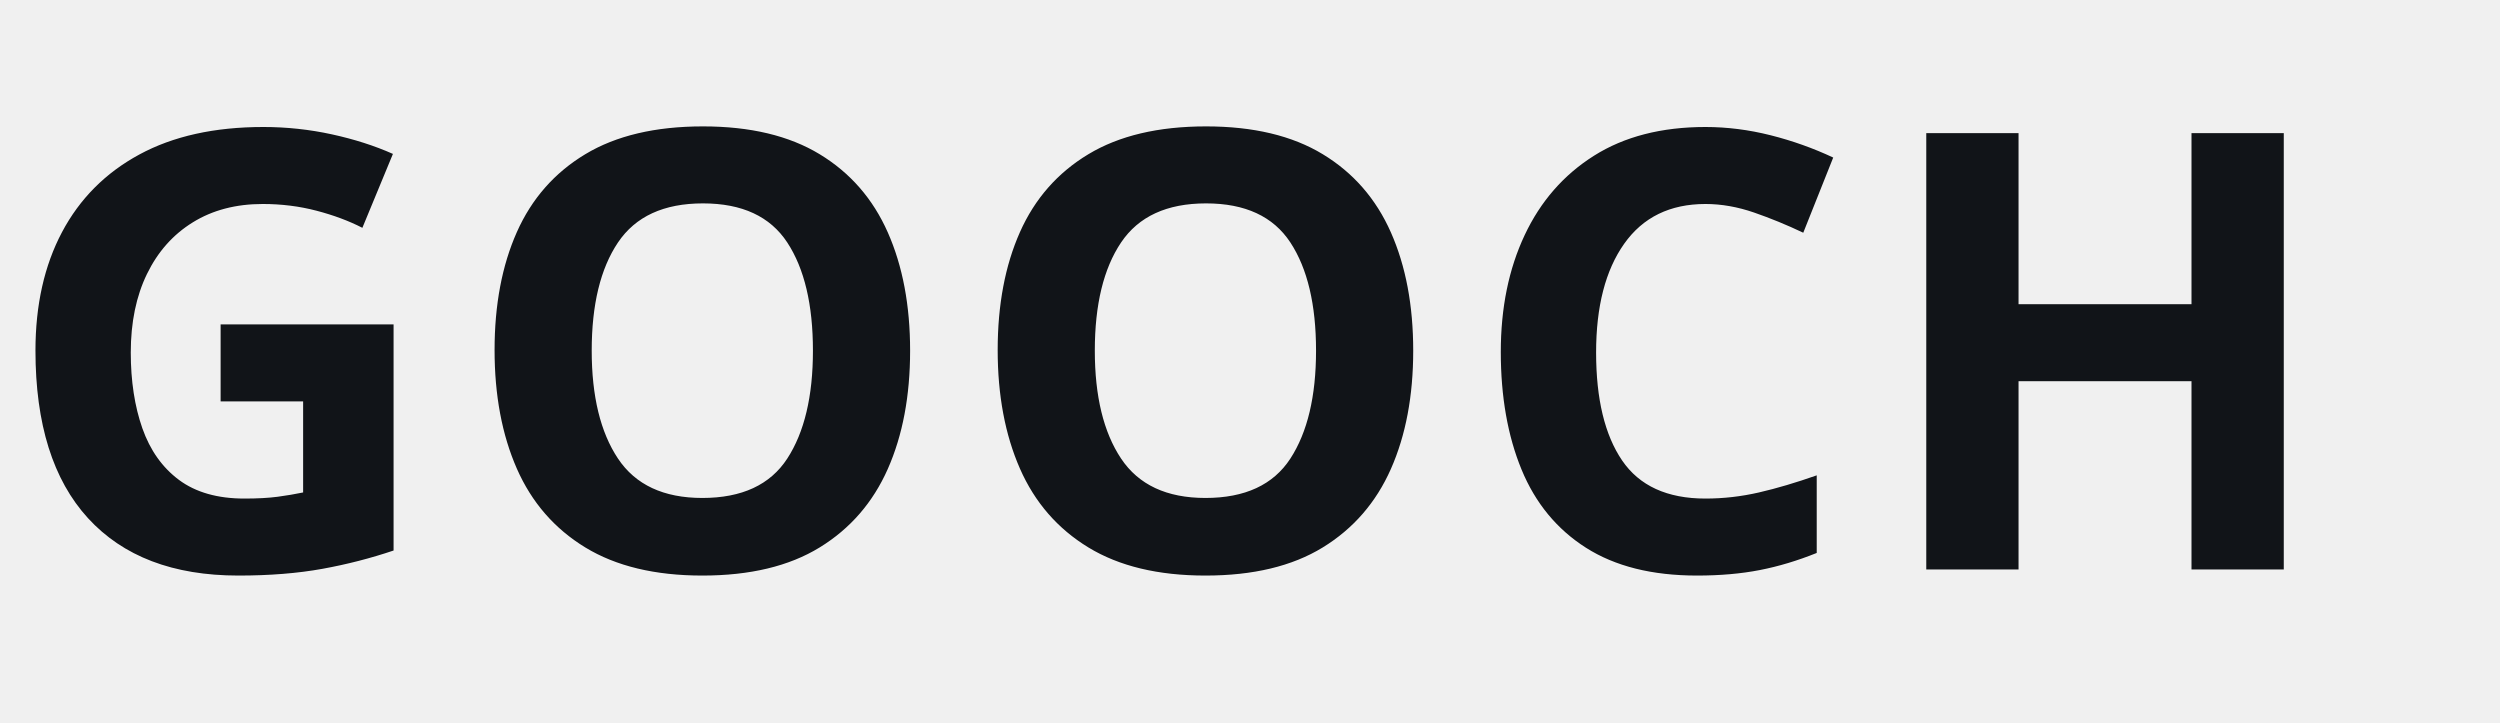
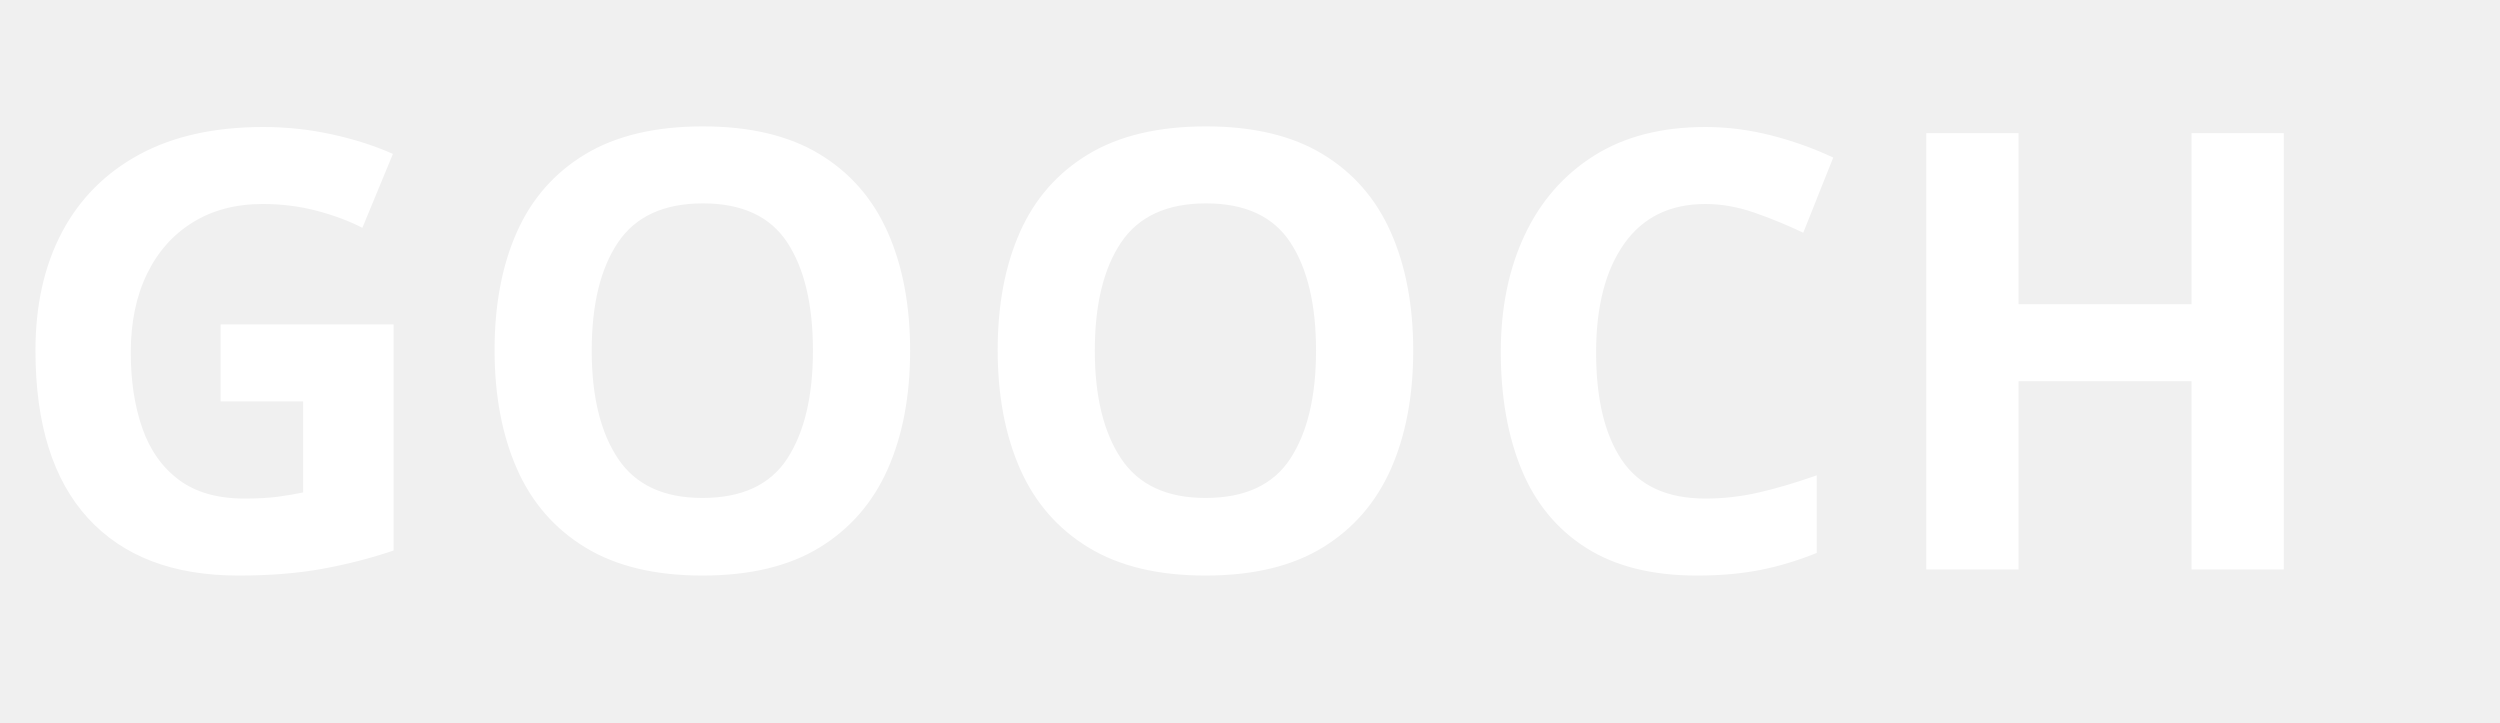
<svg xmlns="http://www.w3.org/2000/svg" width="900" height="260" viewBox="0 0 900 260" role="img" aria-label="Gooch logo">
  <rect width="900" height="260" fill="none" />
  <g overflow="visible">
-     <text x="0" y="205" font-family="Arial Black, Impact, Haettenschweiler, sans-serif" font-weight="900" font-size="220" letter-spacing="6" fill="#111418">
+     <text x="0" y="205" font-family="Arial Black, Impact, Haettenschweiler, sans-serif" font-weight="900" font-size="220" letter-spacing="6" fill="#FFFFFF">
      GOOCH
    </text>
  </g>
</svg>
